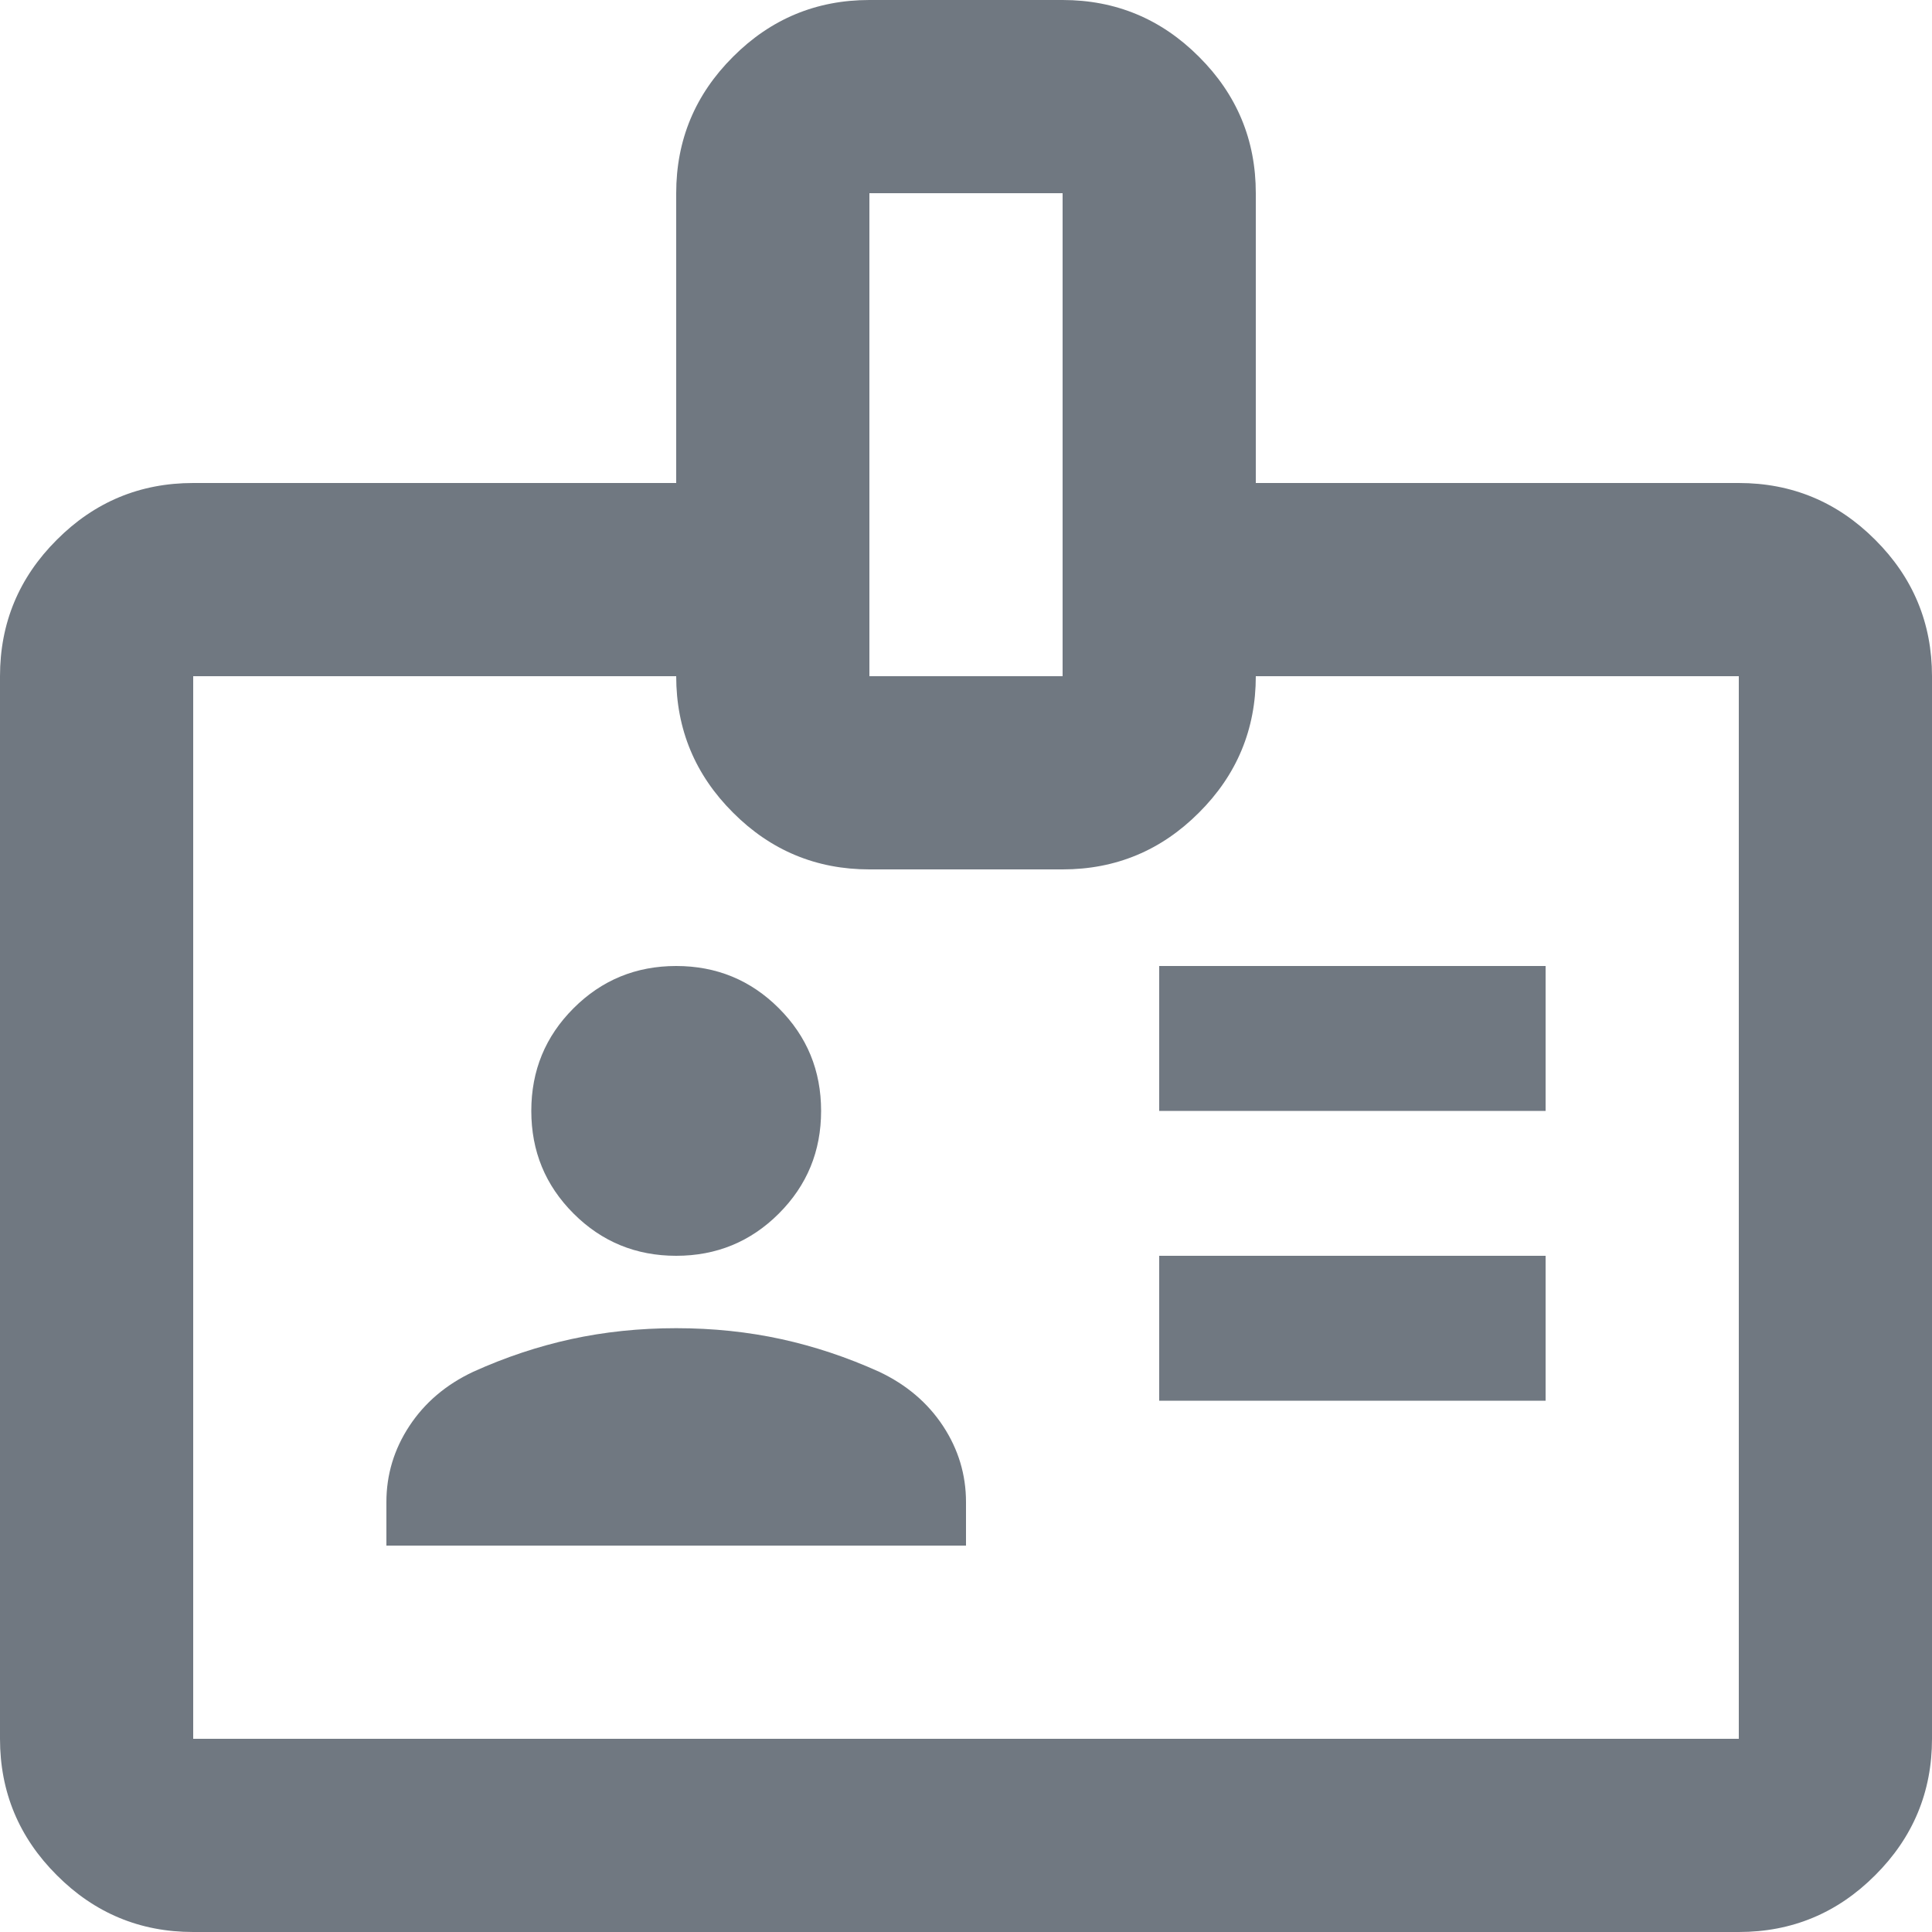
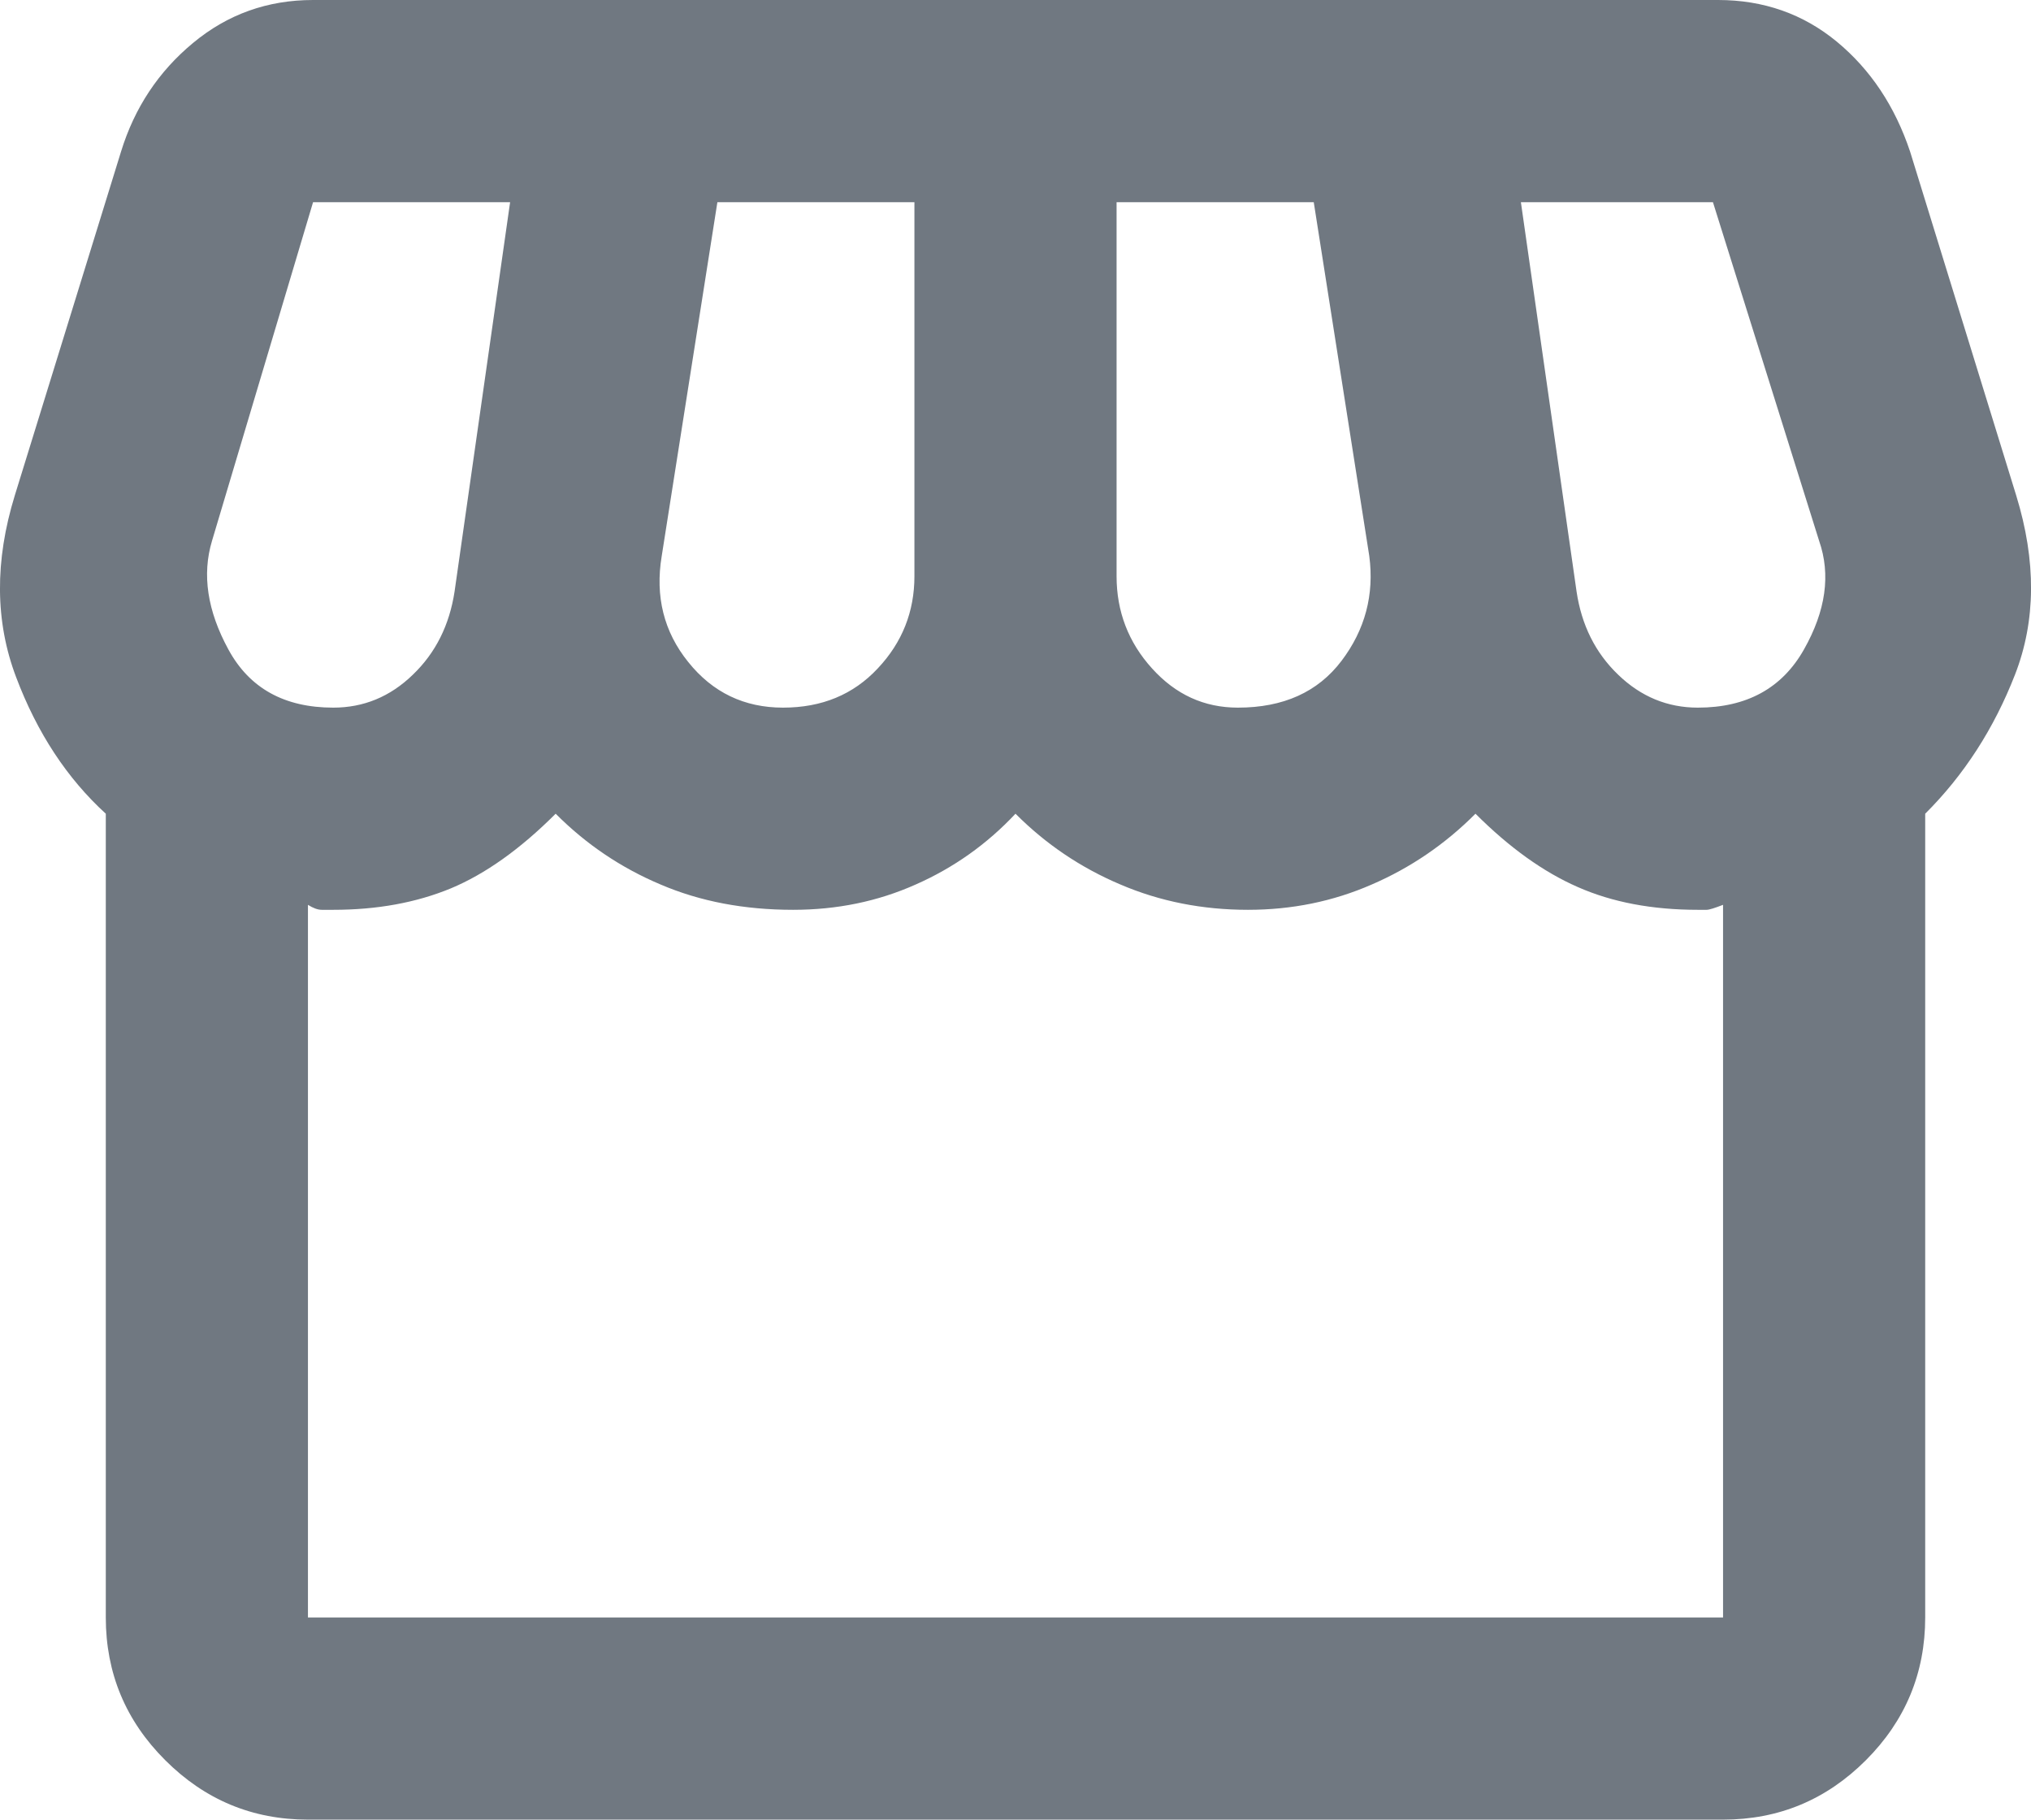
- <svg xmlns="http://www.w3.org/2000/svg" preserveAspectRatio="none" overflow="visible" style="display: block;" width="15" height="15" viewBox="0 0 15 15" fill="none">
-   <path id="Icon" d="M1.5 15C1.087 15 0.734 14.853 0.441 14.559C0.147 14.266 0 13.912 0 13.5V5.25C0 4.838 0.147 4.484 0.441 4.191C0.734 3.897 1.087 3.75 1.5 3.75H5.25V1.5C5.25 1.087 5.397 0.734 5.691 0.441C5.984 0.147 6.338 0 6.75 0H8.25C8.662 0 9.016 0.147 9.309 0.441C9.603 0.734 9.75 1.087 9.75 1.5V3.75H13.5C13.912 3.75 14.266 3.897 14.559 4.191C14.853 4.484 15 4.838 15 5.25V13.5C15 13.912 14.853 14.266 14.559 14.559C14.266 14.853 13.912 15 13.5 15H1.5V15M1.5 13.5H13.5V13.5V13.5V5.25V5.25V5.25H9.75V5.25C9.75 5.662 9.603 6.016 9.309 6.309C9.016 6.603 8.662 6.75 8.25 6.75H6.75C6.338 6.75 5.984 6.603 5.691 6.309C5.397 6.016 5.25 5.662 5.25 5.25V5.25H1.5V5.25V5.25V13.5V13.5V13.5V13.5M3 12H7.5V11.662C7.5 11.45 7.441 11.253 7.322 11.072C7.203 10.891 7.037 10.75 6.825 10.65C6.575 10.537 6.322 10.453 6.066 10.397C5.809 10.341 5.537 10.312 5.25 10.312C4.963 10.312 4.691 10.341 4.434 10.397C4.178 10.453 3.925 10.537 3.675 10.65C3.462 10.75 3.297 10.891 3.178 11.072C3.059 11.253 3 11.45 3 11.662V12V12M9 10.875H12V9.75H9V10.875V10.875M5.25 9.75C5.562 9.75 5.828 9.641 6.047 9.422C6.266 9.203 6.375 8.938 6.375 8.625C6.375 8.312 6.266 8.047 6.047 7.828C5.828 7.609 5.562 7.5 5.25 7.5C4.938 7.5 4.672 7.609 4.453 7.828C4.234 8.047 4.125 8.312 4.125 8.625C4.125 8.938 4.234 9.203 4.453 9.422C4.672 9.641 4.938 9.75 5.25 9.75V9.75M9 8.625H12V7.5H9V8.625V8.625M6.75 5.25H8.25V1.5H6.75V5.25V5.25M7.5 9.375V9.375V9.375V9.375V9.375V9.375V9.375V9.375V9.375V9.375V9.375V9.375V9.375V9.375V9.375V9.375V9.375V9.375V9.375V9.375V9.375V9.375" fill="#707881" />
+ <svg xmlns="http://www.w3.org/2000/svg" preserveAspectRatio="none" overflow="visible" style="display: block;" width="15.07" height="13.5" viewBox="0 0 15.07 13.5" fill="none">
+   <path id="Icon" d="M14.285 6.037V12C14.285 12.412 14.138 12.766 13.845 13.059C13.551 13.353 13.198 13.5 12.785 13.5H2.285C1.873 13.5 1.52 13.353 1.226 13.059C0.932 12.766 0.785 12.412 0.785 12V6.037C0.498 5.775 0.276 5.438 0.12 5.025C-0.037 4.612 -0.04 4.162 0.11 3.675L0.898 1.125C0.998 0.8 1.176 0.531 1.432 0.319C1.688 0.106 1.985 0 2.323 0H12.748C13.085 0 13.379 0.103 13.629 0.309C13.879 0.516 14.06 0.787 14.173 1.125L14.96 3.675C15.11 4.162 15.107 4.606 14.951 5.006C14.795 5.406 14.573 5.75 14.285 6.037V6.037M9.185 5.25C9.523 5.25 9.779 5.134 9.954 4.903C10.129 4.672 10.198 4.412 10.16 4.125L9.748 1.5H8.285V4.275C8.285 4.537 8.373 4.766 8.548 4.959C8.723 5.153 8.935 5.25 9.185 5.25V5.25M5.81 5.25C6.098 5.25 6.332 5.153 6.513 4.959C6.695 4.766 6.785 4.537 6.785 4.275V1.5H5.323L4.91 4.125C4.86 4.425 4.926 4.688 5.107 4.912C5.288 5.138 5.523 5.25 5.81 5.25V5.25M2.473 5.25C2.698 5.25 2.895 5.169 3.063 5.006C3.232 4.844 3.335 4.638 3.373 4.388L3.785 1.5H2.323V1.5V1.5L1.573 4.013C1.498 4.263 1.538 4.531 1.695 4.819C1.851 5.106 2.11 5.25 2.473 5.25V5.25M12.598 5.25C12.96 5.25 13.223 5.106 13.385 4.819C13.548 4.531 13.585 4.263 13.498 4.013L12.71 1.5V1.5V1.5H11.285L11.698 4.388C11.735 4.638 11.838 4.844 12.007 5.006C12.176 5.169 12.373 5.25 12.598 5.25V5.25M2.285 12H12.785V12V12V6.713C12.723 6.737 12.682 6.75 12.663 6.75C12.645 6.75 12.623 6.75 12.598 6.75C12.26 6.75 11.963 6.694 11.707 6.581C11.451 6.469 11.198 6.287 10.948 6.037C10.723 6.263 10.466 6.438 10.179 6.562C9.891 6.688 9.585 6.75 9.26 6.75C8.923 6.75 8.607 6.688 8.313 6.562C8.02 6.438 7.76 6.263 7.535 6.037C7.323 6.263 7.076 6.438 6.795 6.562C6.513 6.688 6.21 6.75 5.885 6.75C5.523 6.75 5.195 6.688 4.901 6.562C4.607 6.438 4.348 6.263 4.123 6.037C3.86 6.3 3.601 6.484 3.345 6.591C3.088 6.697 2.798 6.75 2.473 6.75C2.448 6.75 2.42 6.75 2.388 6.75C2.357 6.75 2.323 6.737 2.285 6.713V12V12V12V12M12.785 12H2.285V12V12V12C2.323 12 2.357 12 2.388 12C2.42 12 2.448 12 2.473 12C2.798 12 3.088 12 3.345 12C3.601 12 3.86 12 4.123 12C4.235 12 4.357 12 4.488 12C4.62 12 4.76 12 4.91 12C5.06 12 5.216 12 5.379 12C5.541 12 5.71 12 5.885 12C6.048 12 6.204 12 6.354 12C6.504 12 6.651 12 6.795 12C6.938 12 7.073 12 7.198 12C7.323 12 7.435 12 7.535 12C7.76 12 8.02 12 8.313 12C8.607 12 8.923 12 9.26 12C9.423 12 9.579 12 9.729 12C9.879 12 10.026 12 10.17 12C10.313 12 10.451 12 10.582 12C10.713 12 10.835 12 10.948 12C11.198 12 11.451 12 11.707 12C11.963 12 12.26 12 12.598 12C12.623 12 12.645 12 12.663 12C12.682 12 12.723 12 12.785 12V12V12V12V12" fill="#707881" />
</svg>
